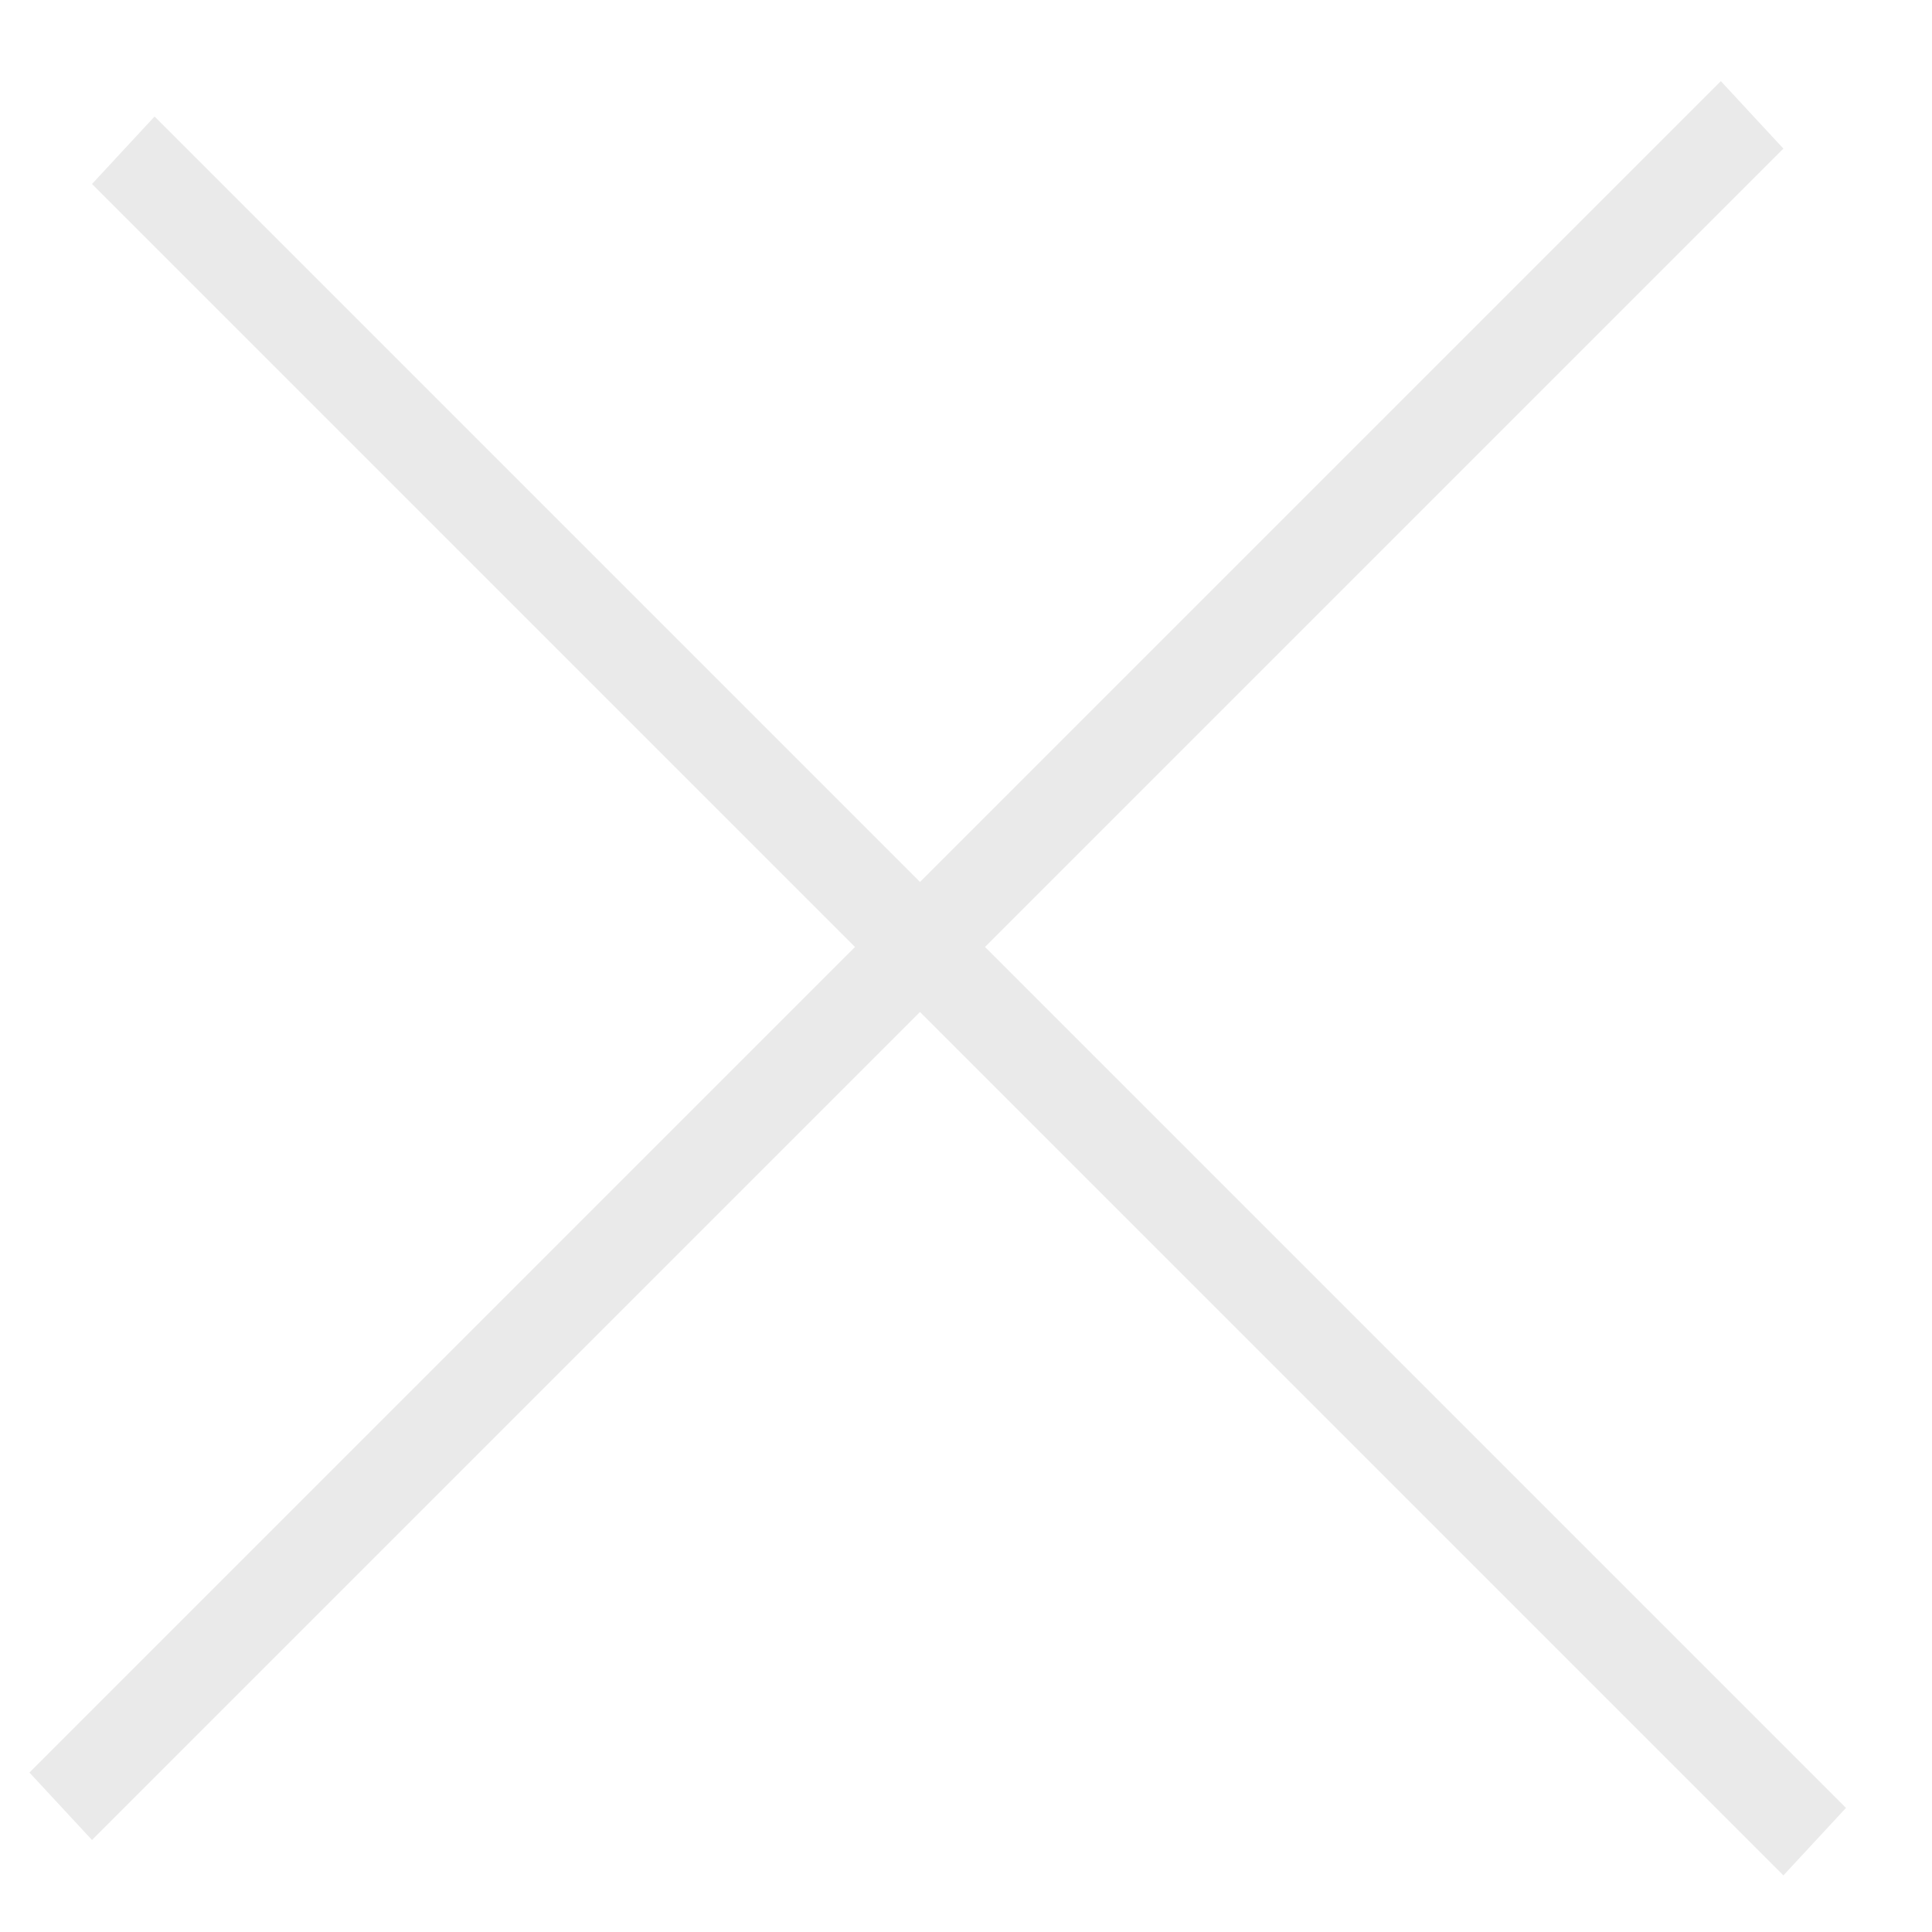
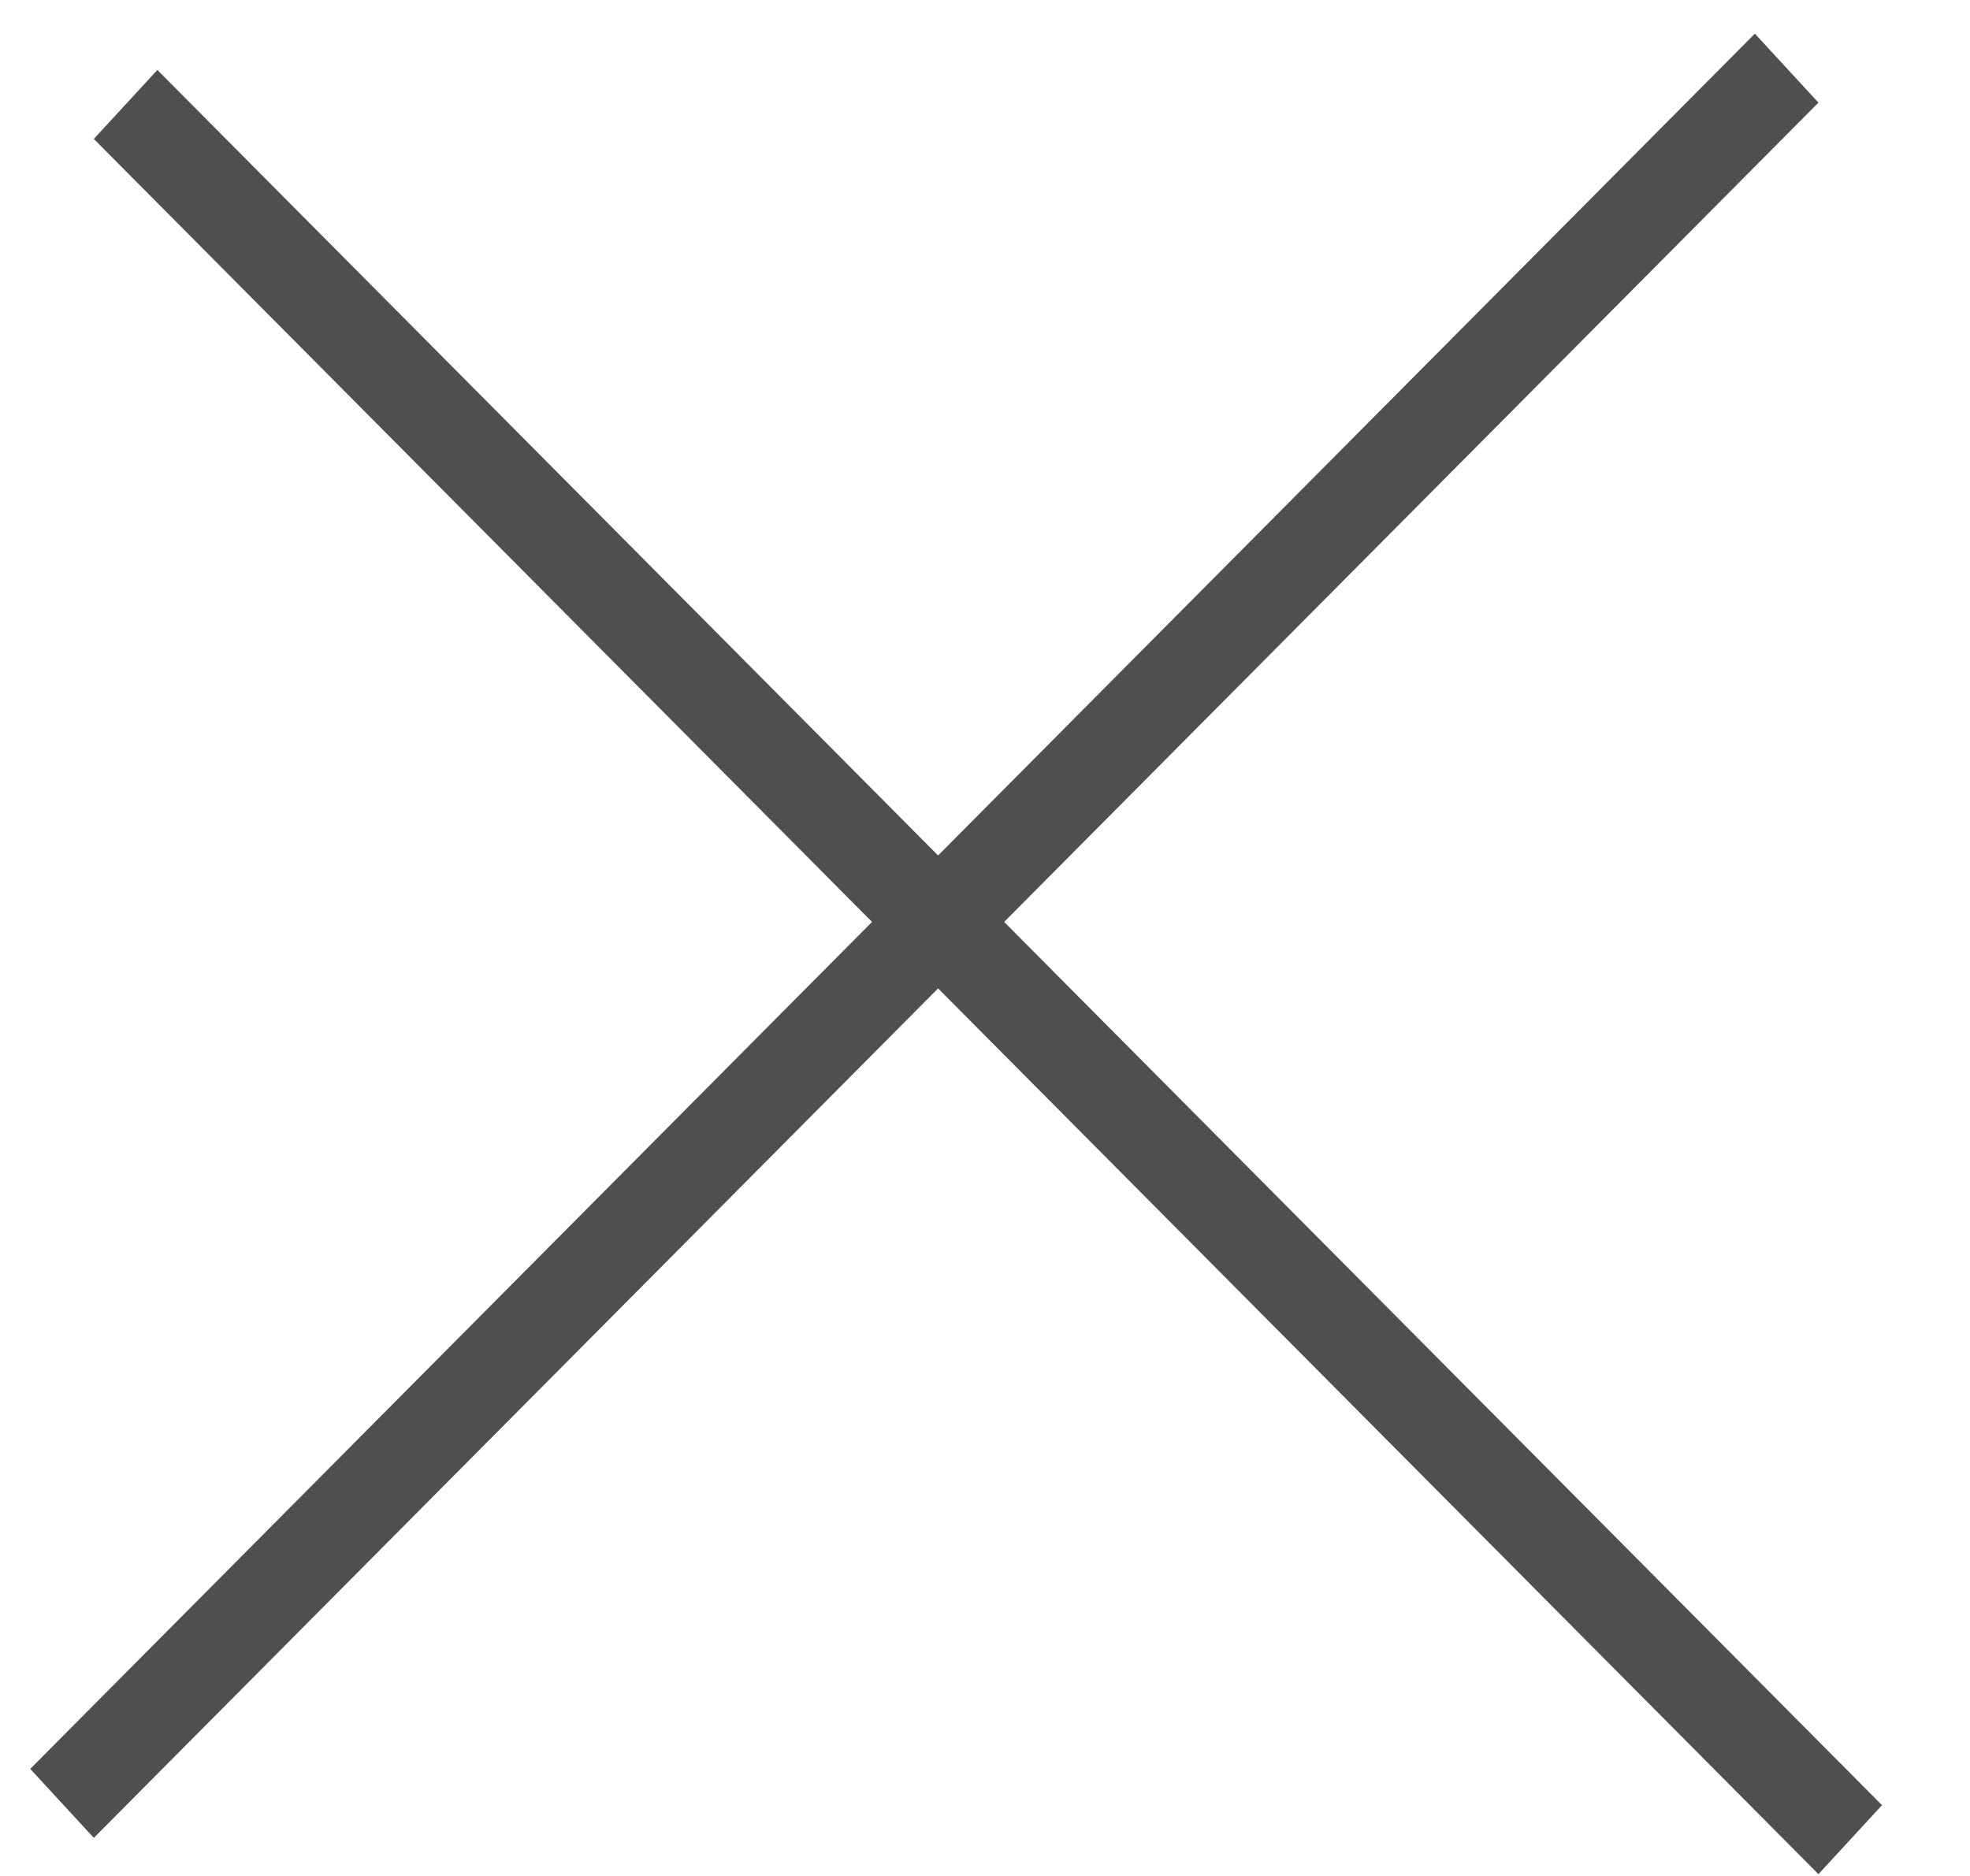
- <svg xmlns="http://www.w3.org/2000/svg" width="21" height="21" viewBox="0 0 21 21" fill="none">
-   <line y1="-0.5" x2="26" y2="-0.5" transform="matrix(0.707107 -0.707107 0.67993 0.733277 1 20)" stroke="#EAEAEA" />
-   <line y1="-0.5" x2="26" y2="-0.5" transform="matrix(0.707107 0.707107 -0.67993 0.733277 1 1.99994)" stroke="#EAEAEA" />
+ <svg xmlns="http://www.w3.org/2000/svg" width="21" height="20" viewBox="0 0 21 20" fill="none">
+   <line y1="-0.5" x2="26.081" y2="-0.5" transform="matrix(0.704896 -0.709311 0.677644 0.73539 1 19.5938)" stroke="#4F4F4F" />
+   <line y1="-0.5" x2="26.081" y2="-0.5" transform="matrix(0.704896 0.709311 -0.677644 0.73539 1 1.4812)" stroke="#4F4F4F" />
</svg>
